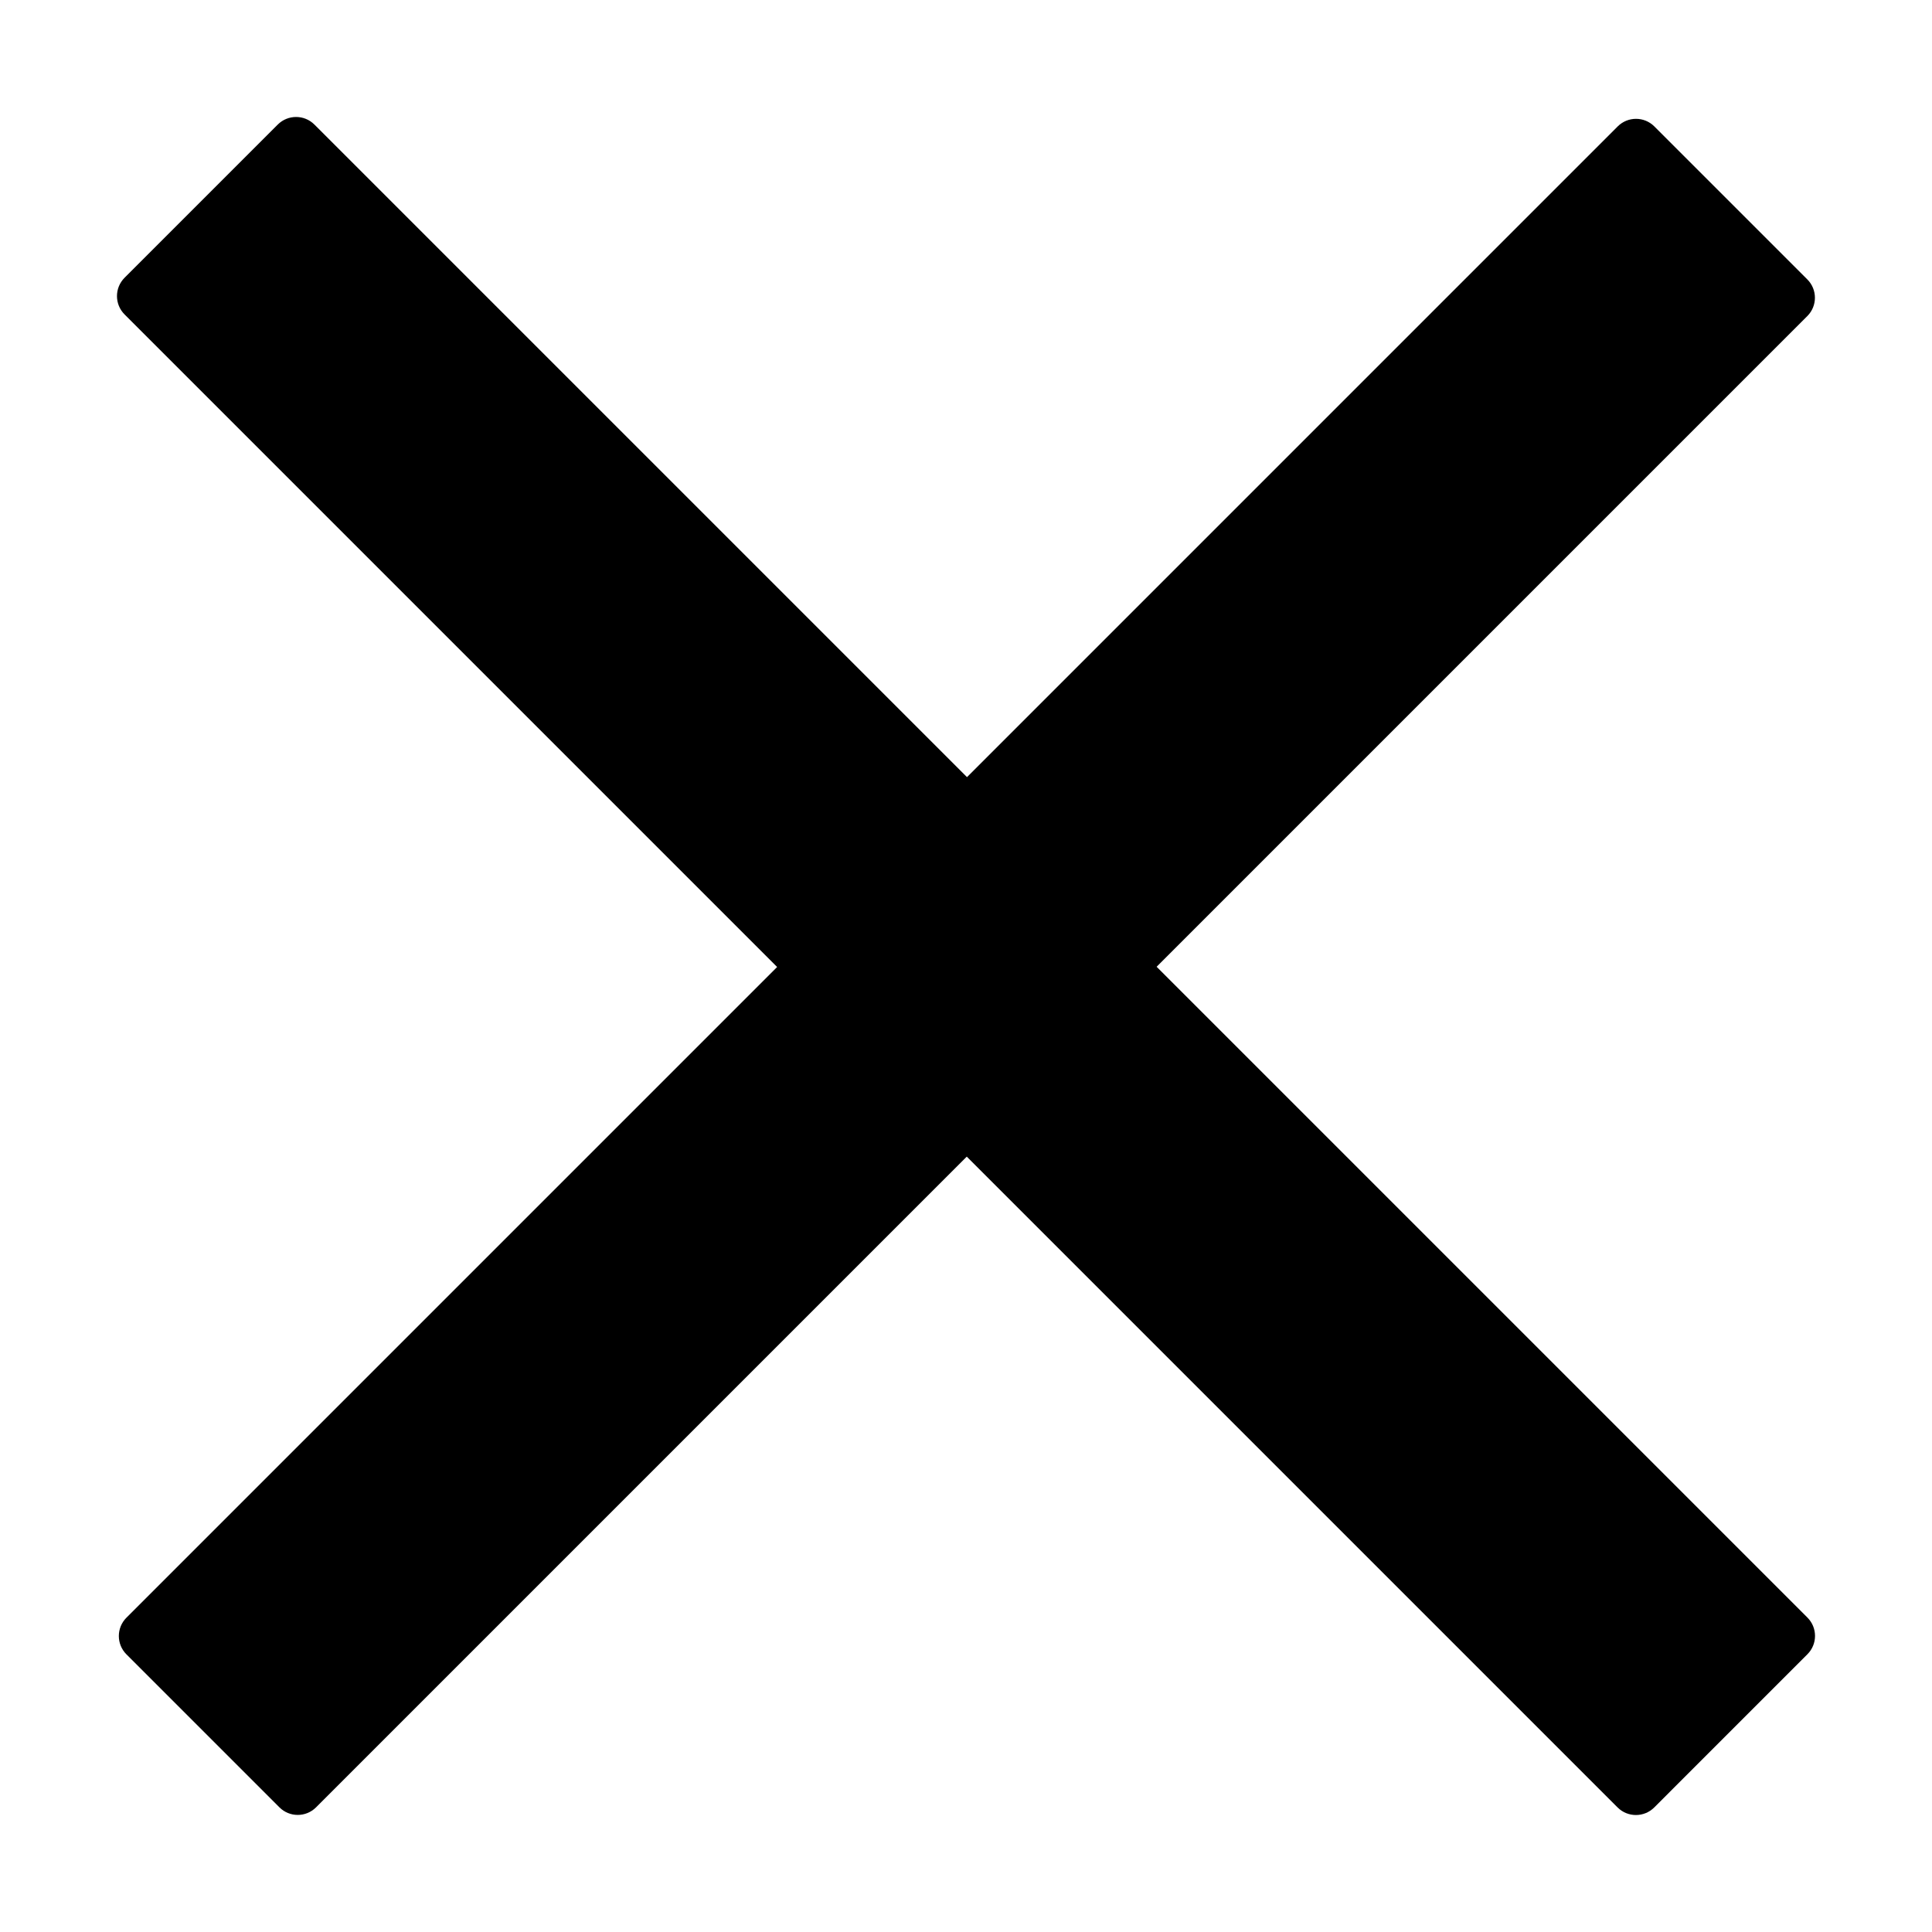
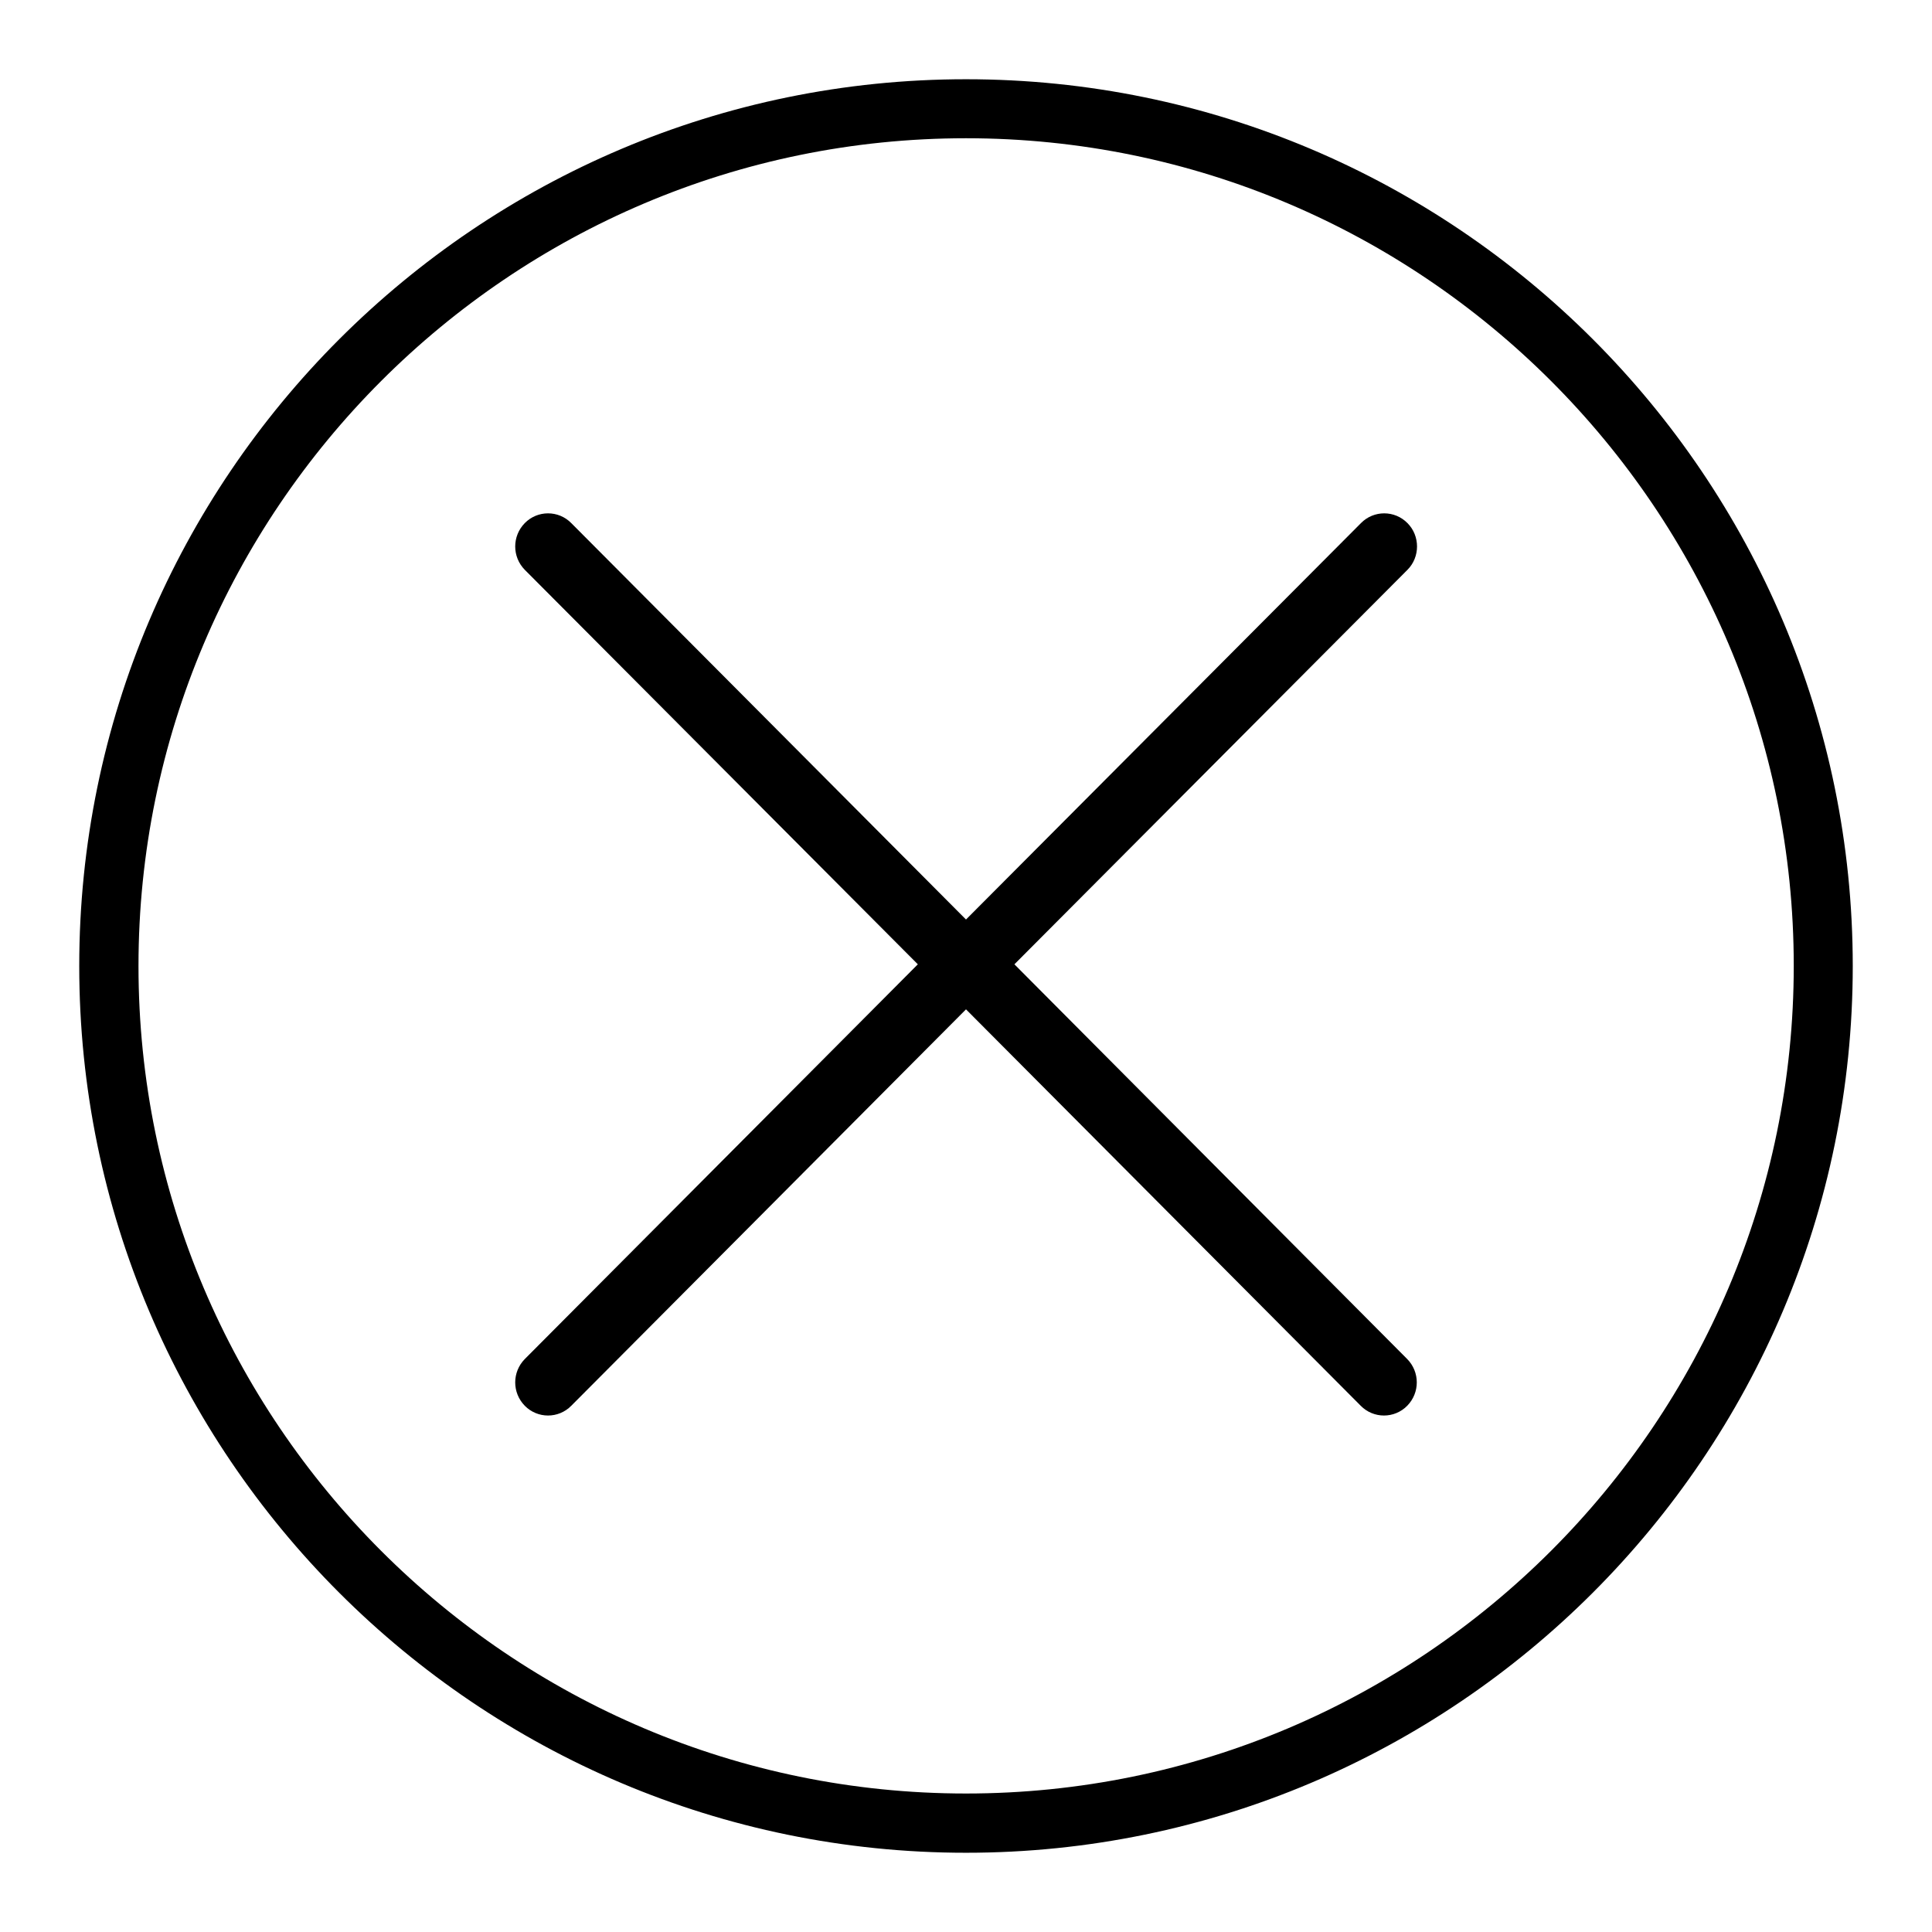
<svg xmlns="http://www.w3.org/2000/svg" width="1024px" height="1024px" viewBox="0 0 1024 1024" version="1.1">
  <defs />
  <g id="Page-1" stroke="none" stroke-width="1" fill="none" fill-rule="evenodd">
    <g id="close">
      <rect id="Rectangle" x="0" y="0" width="1024" height="1024" />
-       <path d="M613.035,512.409 L957.925,167.519 C963.289,162.156 963.287,153.459 957.923,148.097 L876.836,67.008 C871.47,61.644 862.777,61.643 857.411,67.007 L512.523,411.896 L166.655,66.029 C161.286,60.657 152.579,60.657 147.209,66.029 L66.027,147.211 C60.658,152.58 60.658,161.286 66.027,166.657 L411.895,512.525 L67.008,857.413 C61.645,862.778 61.645,871.472 67.008,876.835 L148.096,957.924 C153.46,963.289 162.157,963.289 167.52,957.924 L512.407,613.037 L857.344,957.974 C862.715,963.343 871.421,963.343 876.791,957.973 L957.972,876.79 C963.342,871.421 963.343,862.714 957.973,857.346 L613.035,512.409 Z" id="Combined-Shape" fill="#000000" fill-rule="nonzero" />
+       <path d="M512,42 C252.875,42 42,252.747 42,512 C42,771.253 252.875,982 512,982 C771.125,982 982,771.253 982,512 C982,252.747 771.253,42 512,42 L512,42 Z M512,950.599 C270.107,950.599 73.401,753.765 73.401,512 C73.401,270.107 270.235,73.274 512,73.274 C753.893,73.274 950.726,270.107 950.726,511.872 C950.726,753.893 753.893,950.599 512,950.599 L512,950.599 Z M537.657,511.106 L745.979,302.019 C752.744,295.254 752.744,284.021 745.979,277.255 C739.213,270.362 728.108,270.362 721.343,277.255 L512,487.364 L302.785,277.255 C296.02,270.362 284.914,270.362 278.149,277.255 C271.383,284.148 271.383,295.126 278.149,302.019 L486.47,511.106 L278.149,720.322 C271.383,727.215 271.383,738.192 278.149,745.085 C284.914,751.978 296.02,751.978 302.785,745.085 L512,534.977 L721.215,745.085 C727.98,751.978 739.086,751.978 745.851,745.085 C752.617,738.192 752.617,727.215 745.851,720.322 L537.657,511.106 L537.657,511.106 Z" id="Shape" fill="#000000" fill-rule="nonzero" />
    </g>
  </g>
</svg>
